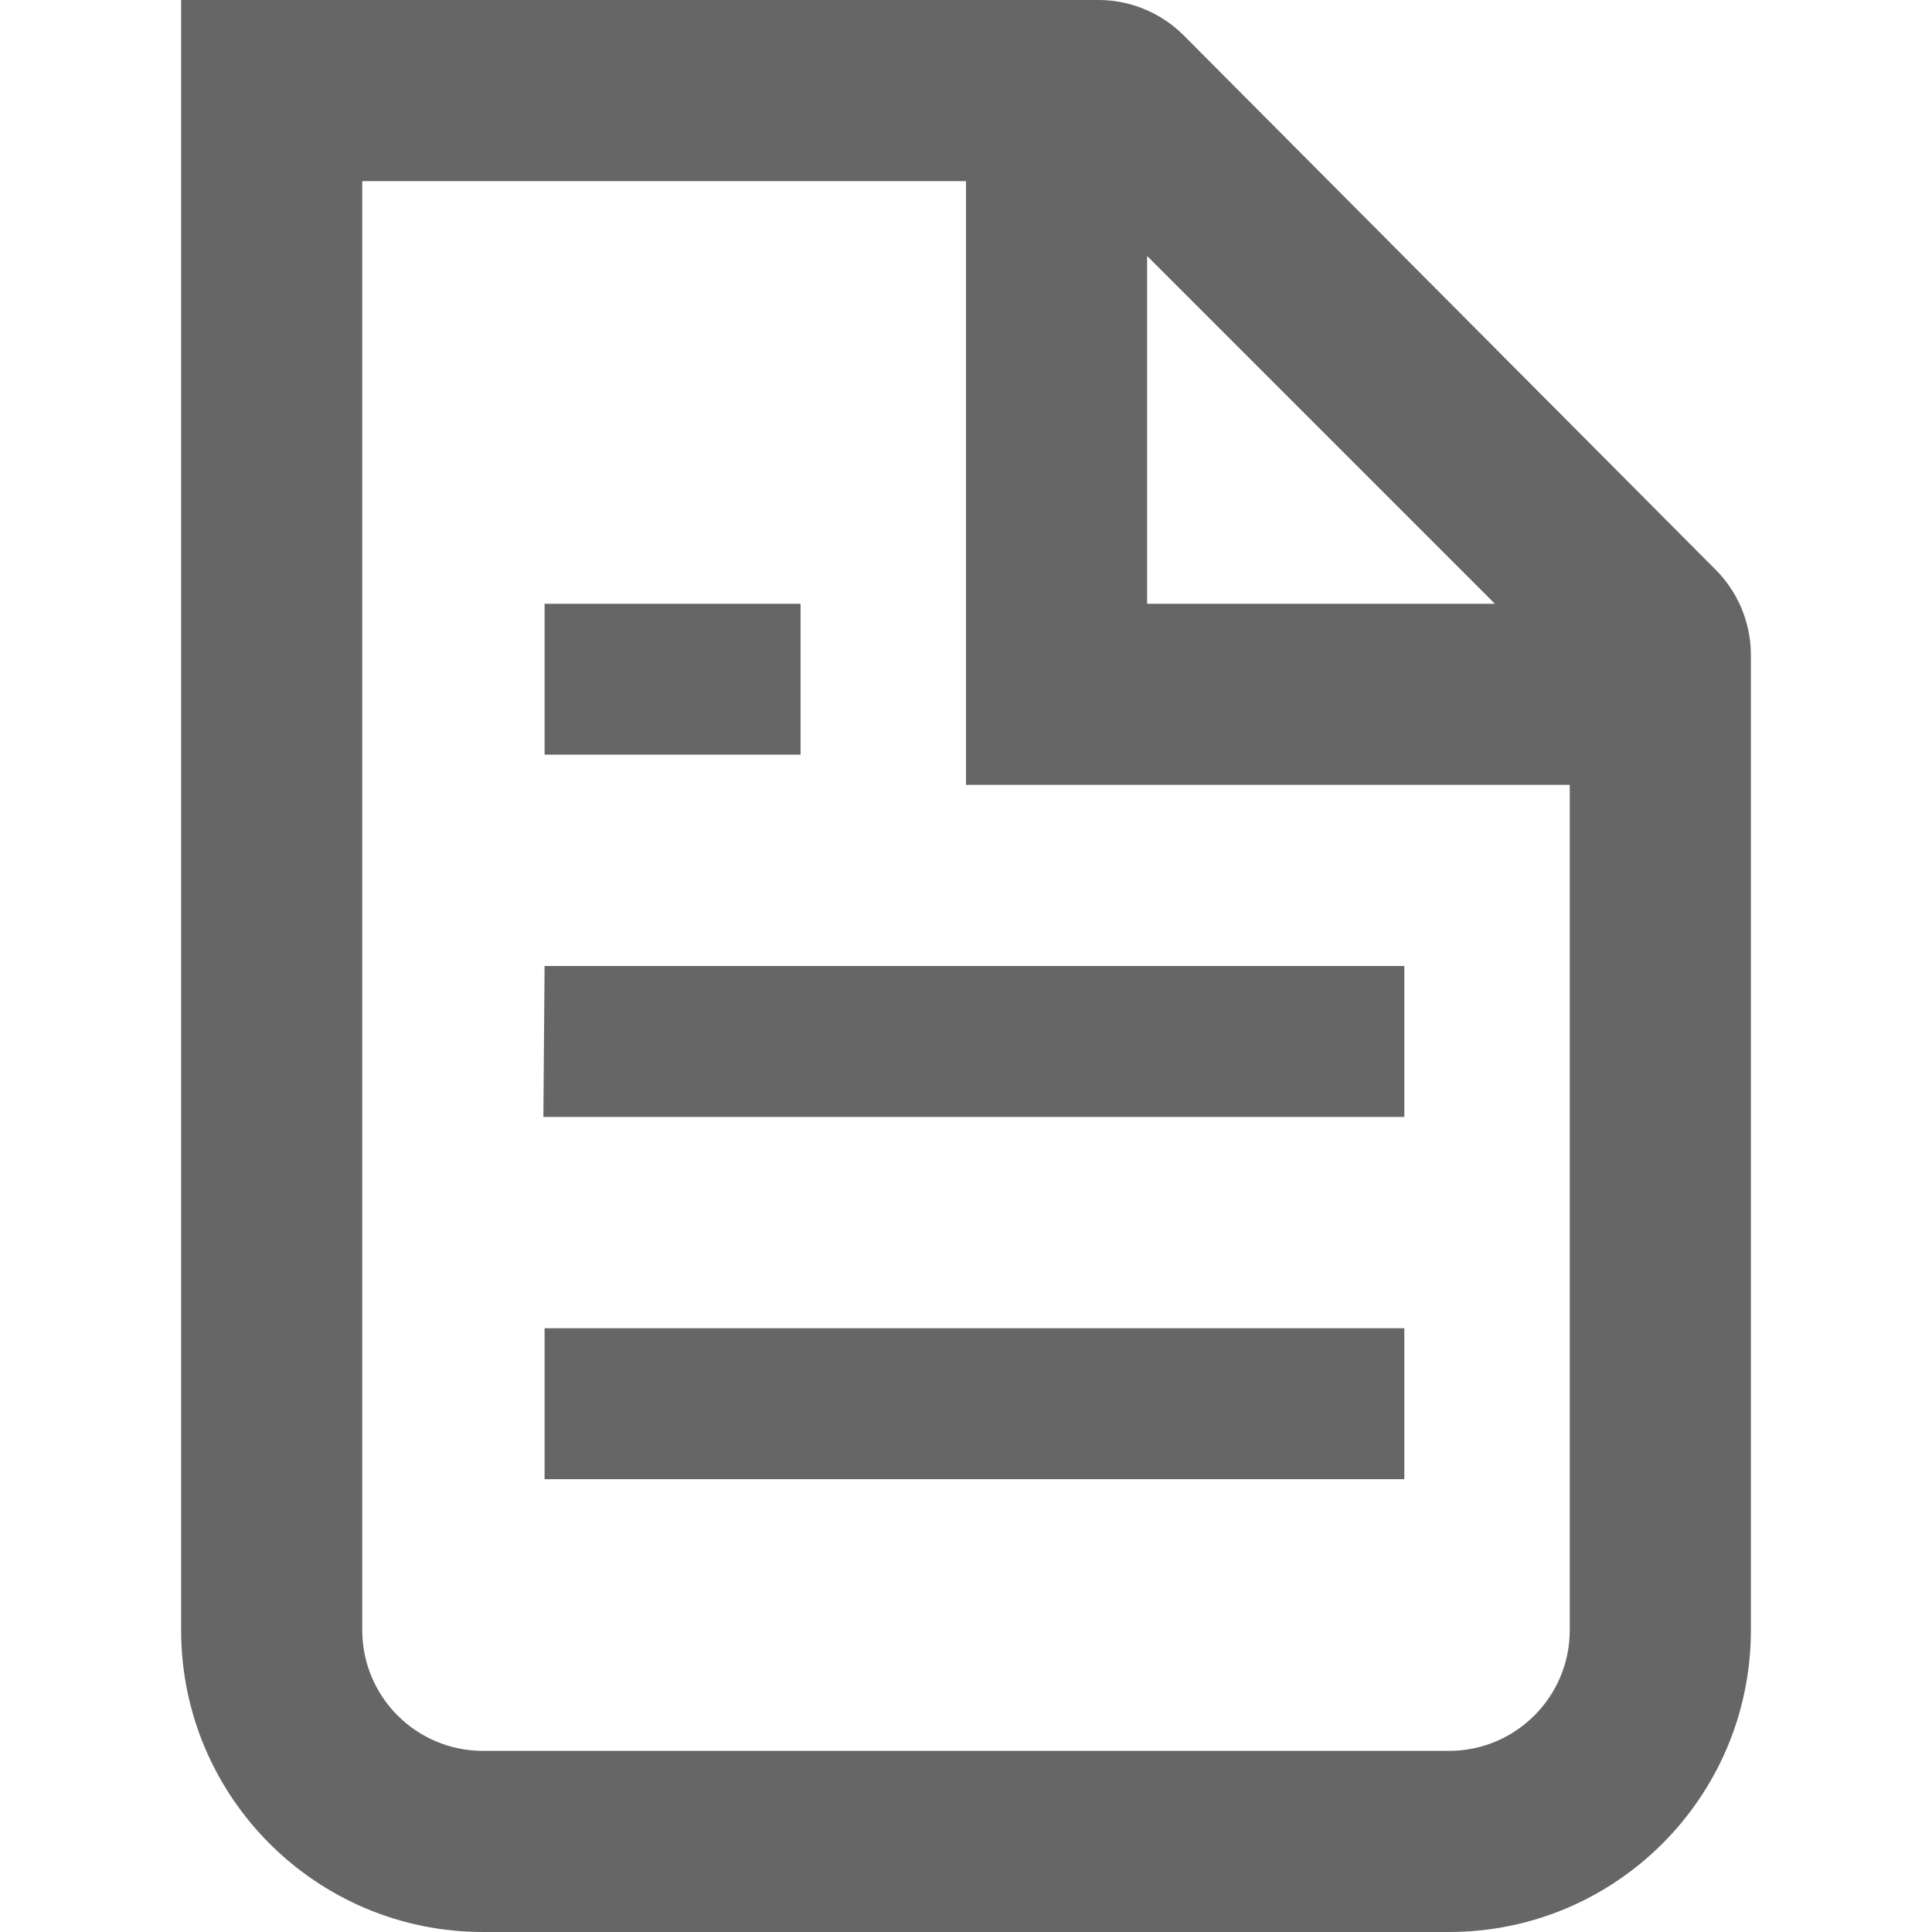
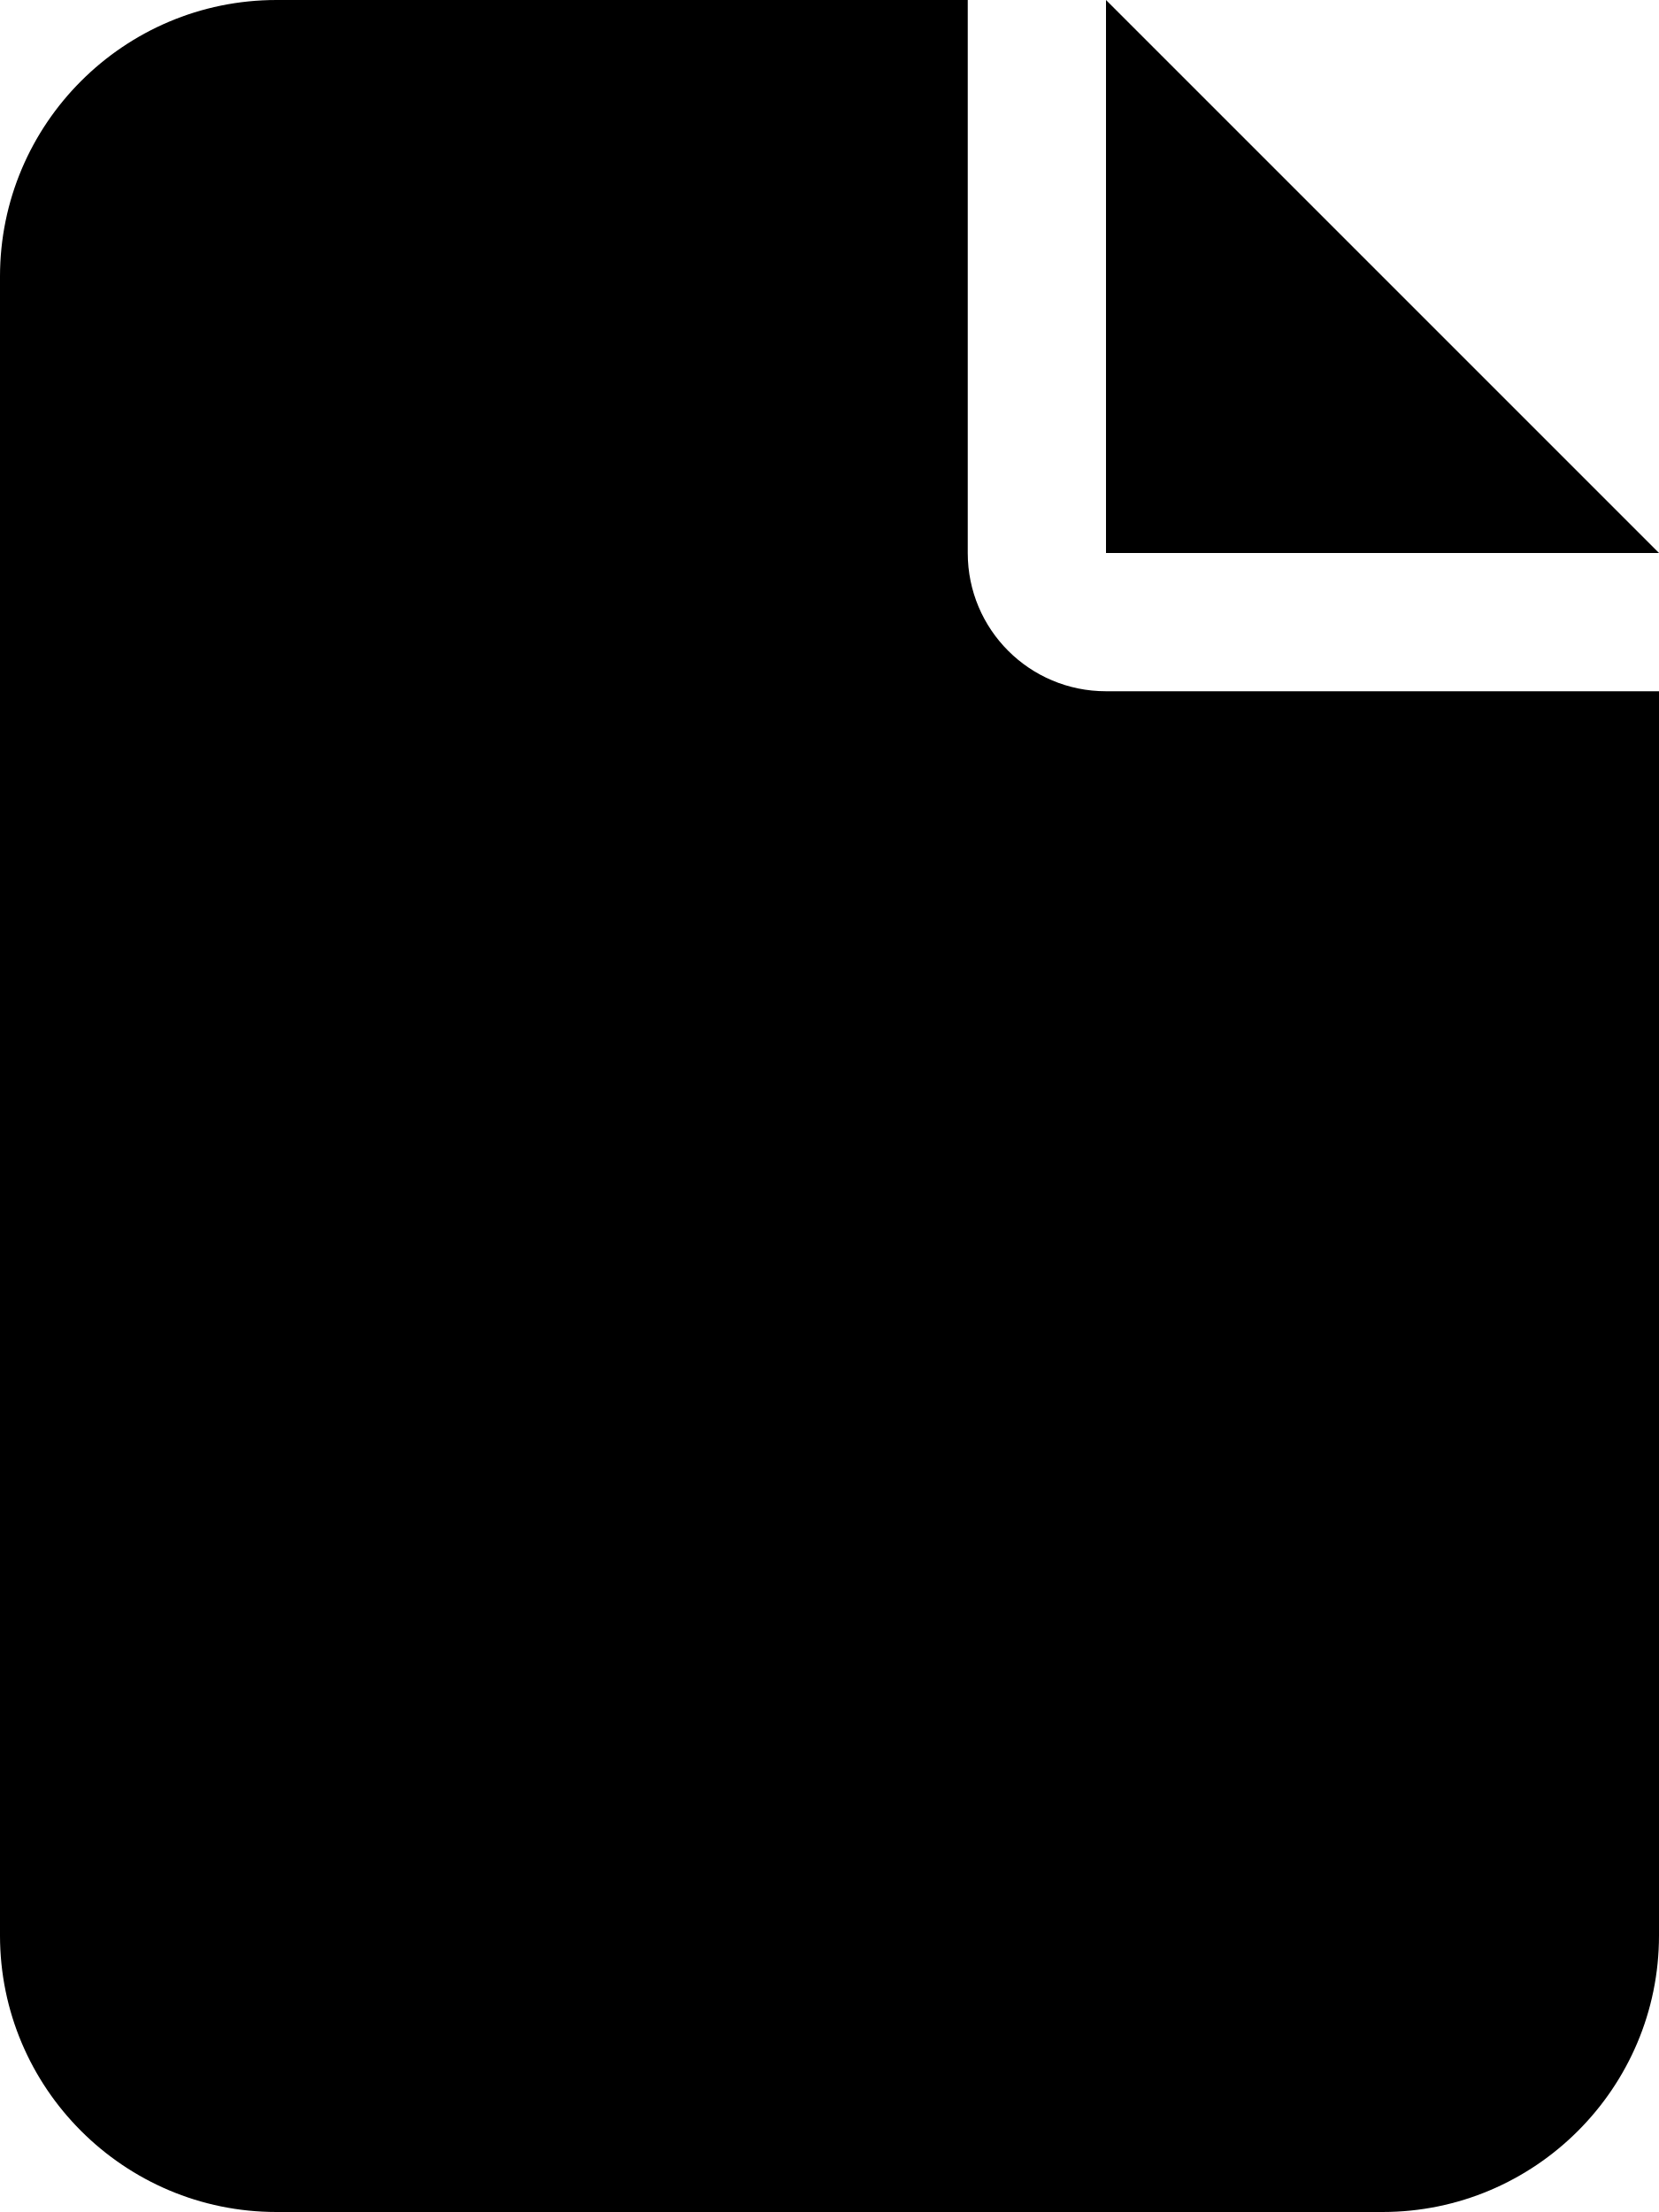
- <svg xmlns="http://www.w3.org/2000/svg" fill="none" viewBox="0 0 16 16">
-   <path d="M14.5 13.5V5.41a1 1 0 0 0-.3-.7L9.8.29A1 1 0 0 0 9.08 0H1.5v13.5A2.5 2.5 0 0 0 4 16h8a2.5 2.5 0 0 0 2.5-2.5m-1.5 0v-7H8v-5H3v12a1 1 0 0 0 1 1h8a1 1 0 0 0 1-1M9.5 5V2.12L12.38 5zM5.13 5h-.62v1.25h2.12V5zm-.62 3h7.12v1.25H4.5zm.62 3h-.62v1.25h7.12V11z" clip-rule="evenodd" fill="#666" fill-rule="evenodd" />
+ <svg xmlns="http://www.w3.org/2000/svg" viewBox="0 0 384 512">
+   <path d="M0 64C0 28.7 28.7 0 64 0L224 0l0 128c0 17.7 14.3 32 32 32l128 0 0 288c0 35.3-28.7 64-64 64L64 512c-35.3 0-64-28.7-64-64L0 64zm384 64l-128 0L256 0 384 128z" />
</svg>
